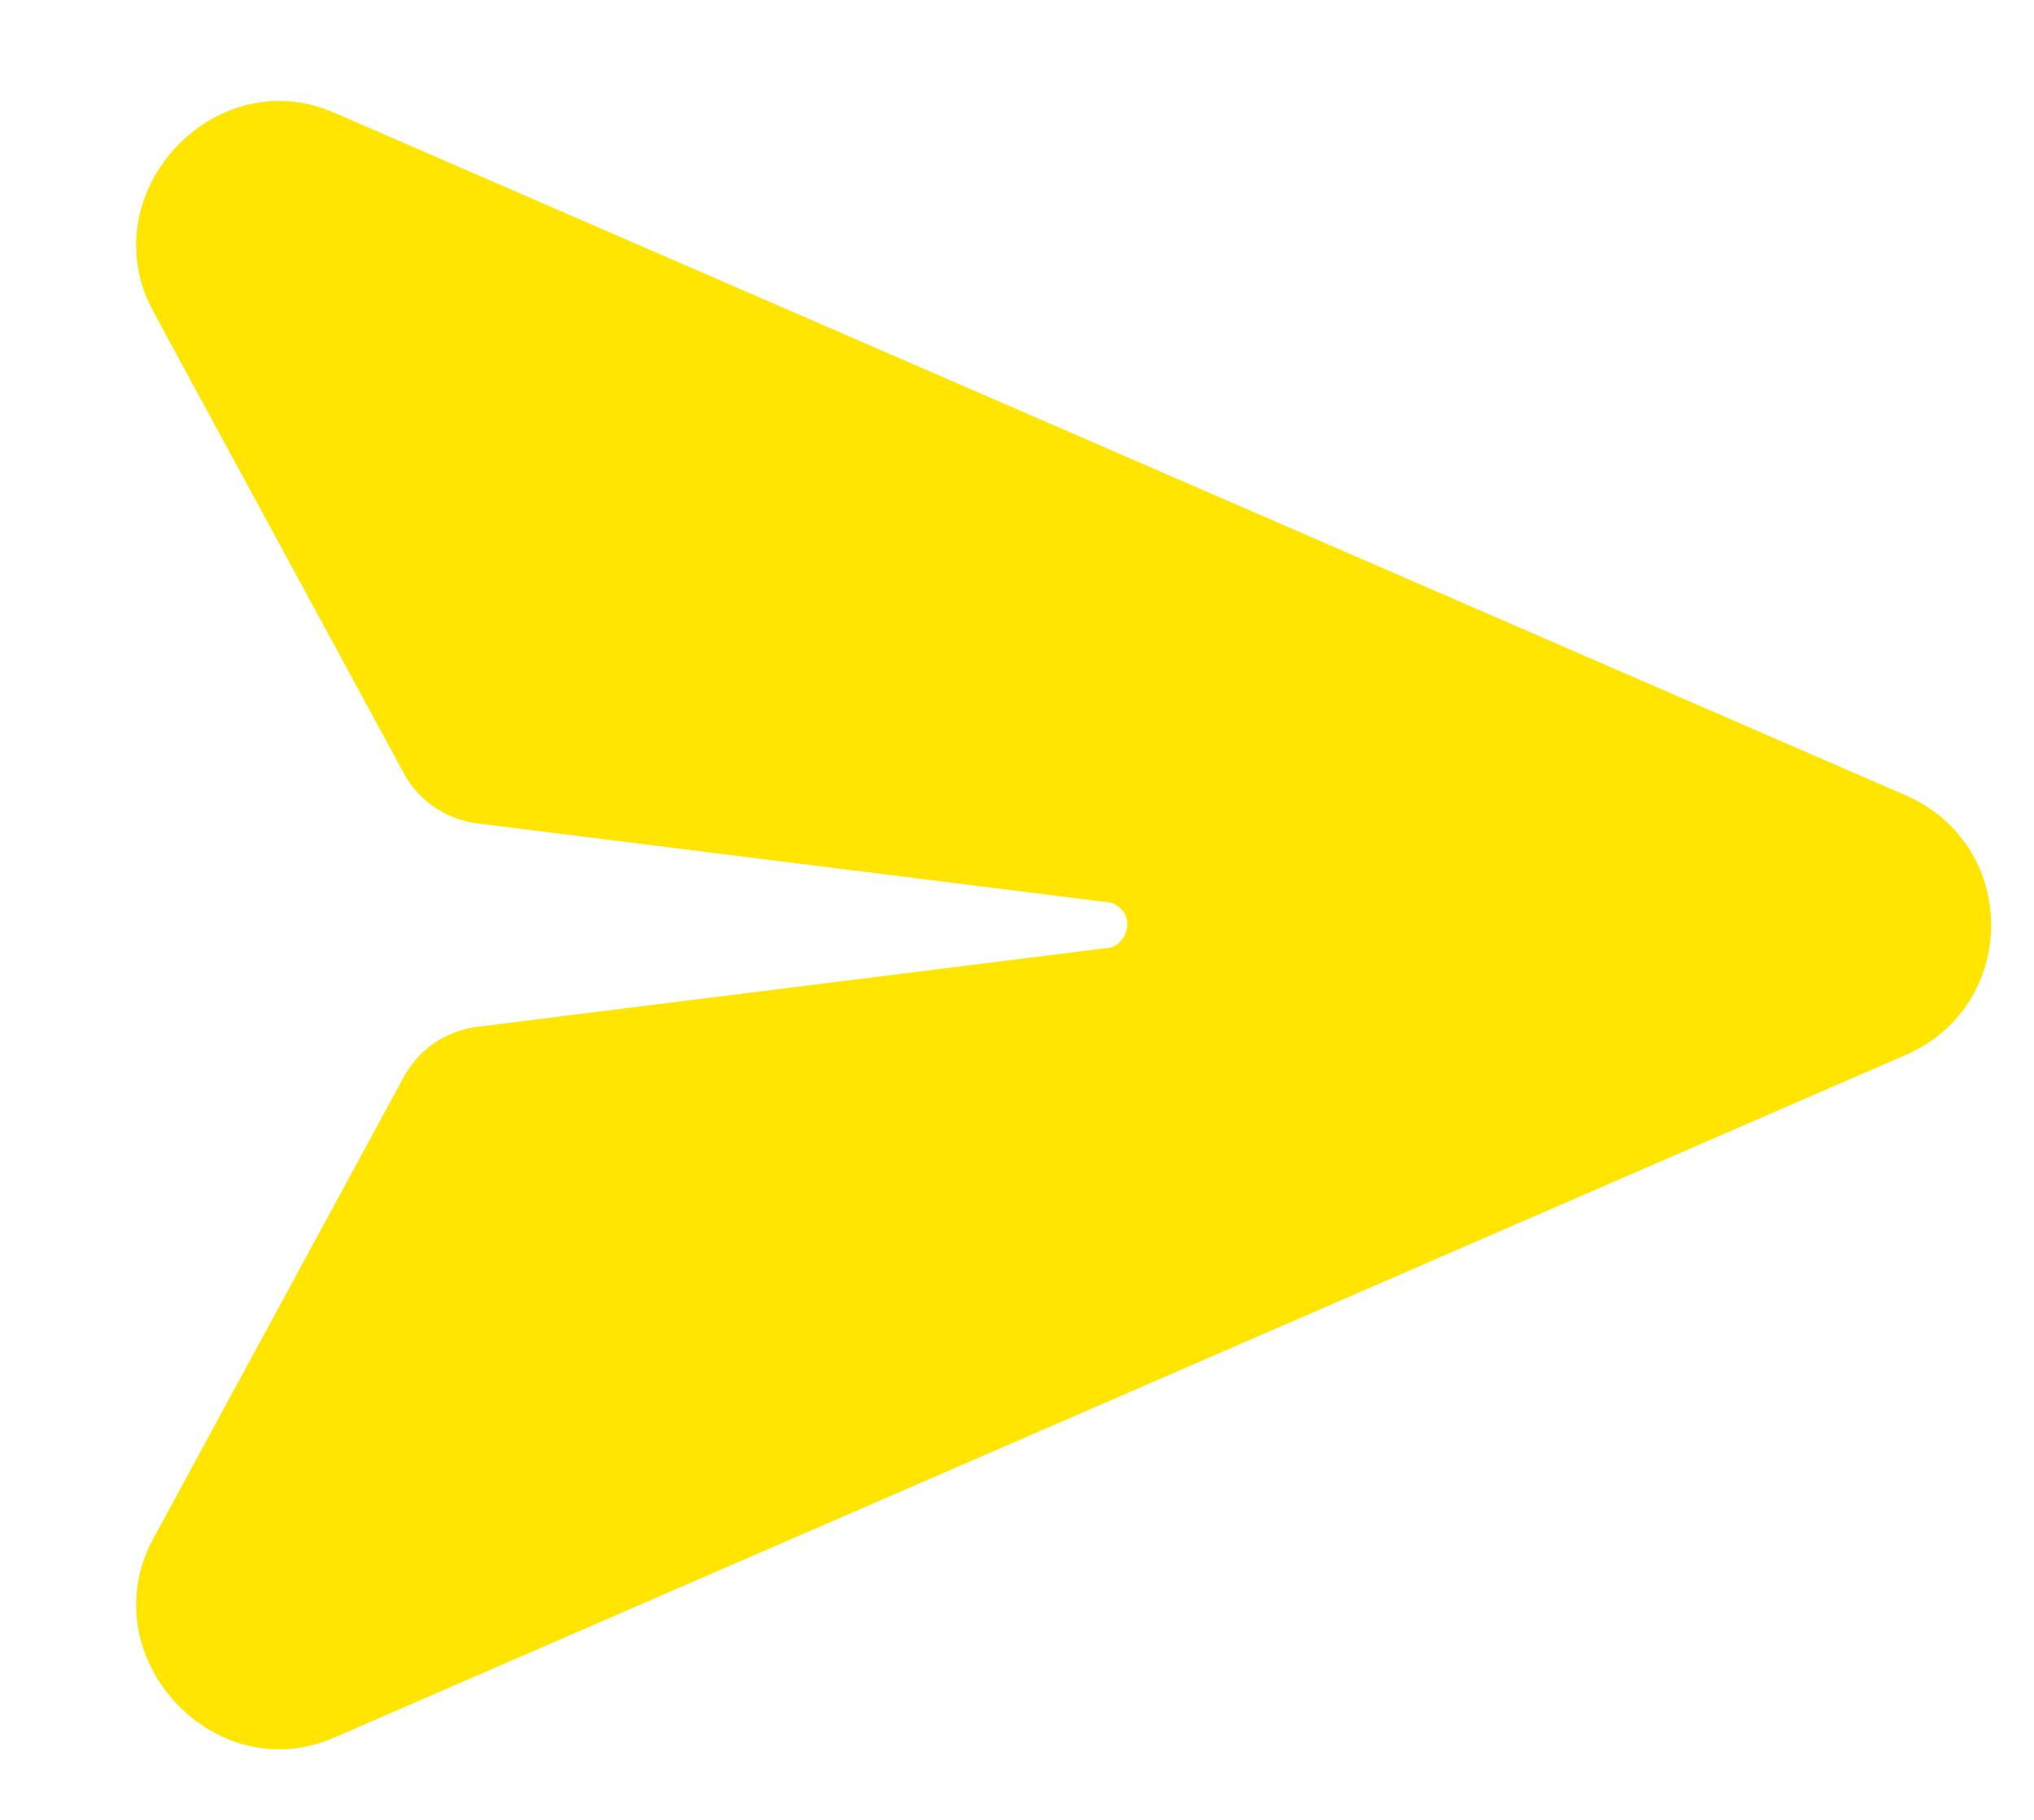
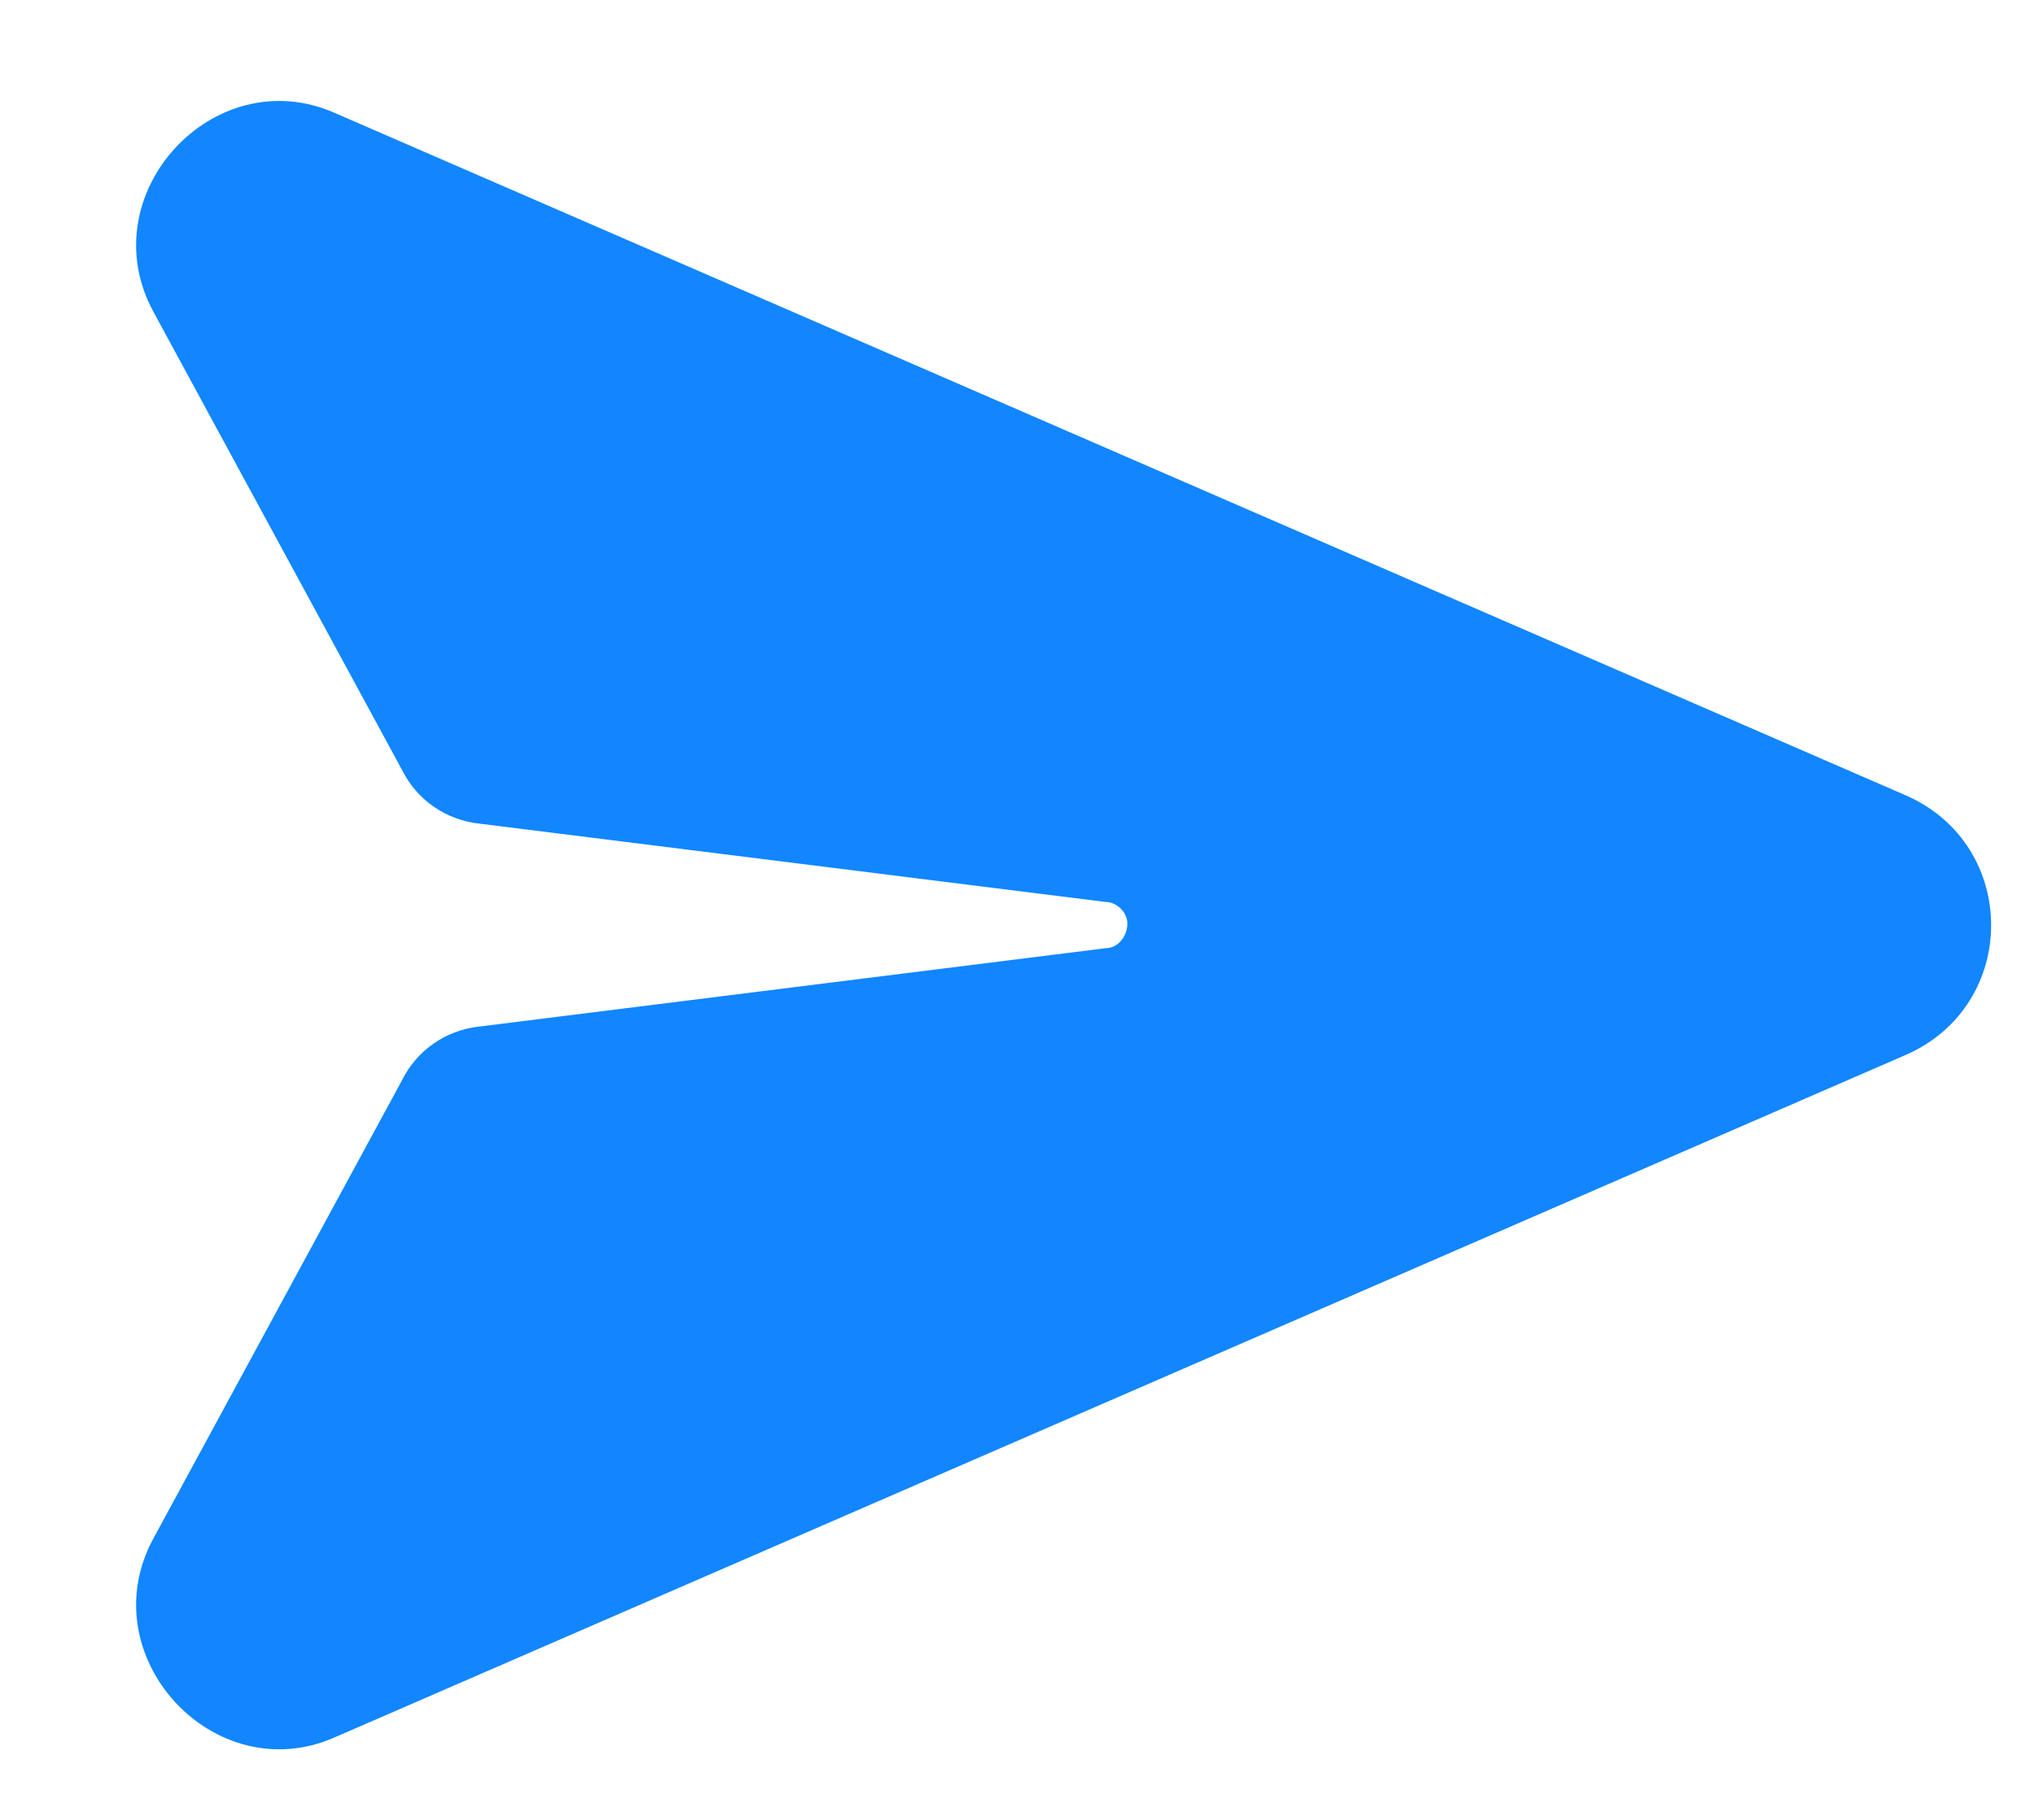
<svg xmlns="http://www.w3.org/2000/svg" width="19" height="17" viewBox="0 0 19 17" fill="none">
-   <path d="M3.127 1.055L17.803 7.43C18.865 7.895 18.865 9.389 17.803 9.854L3.127 16.229C1.998 16.727 0.836 15.465 1.434 14.369L3.758 10.086C3.891 9.82 4.156 9.621 4.488 9.588L10.332 8.857C10.432 8.857 10.531 8.758 10.531 8.625C10.531 8.525 10.432 8.426 10.332 8.426L4.488 7.695C4.156 7.662 3.891 7.463 3.758 7.197L1.434 2.914C0.836 1.818 1.998 0.557 3.127 1.055Z" fill="#FFE500" />
+   <path d="M3.127 1.055L17.803 7.43C18.865 7.895 18.865 9.389 17.803 9.854L3.127 16.229C1.998 16.727 0.836 15.465 1.434 14.369L3.758 10.086C3.891 9.82 4.156 9.621 4.488 9.588L10.332 8.857C10.432 8.857 10.531 8.758 10.531 8.625C10.531 8.525 10.432 8.426 10.332 8.426L4.488 7.695C4.156 7.662 3.891 7.463 3.758 7.197L1.434 2.914C0.836 1.818 1.998 0.557 3.127 1.055Z" fill="#1186FF" />
</svg>
